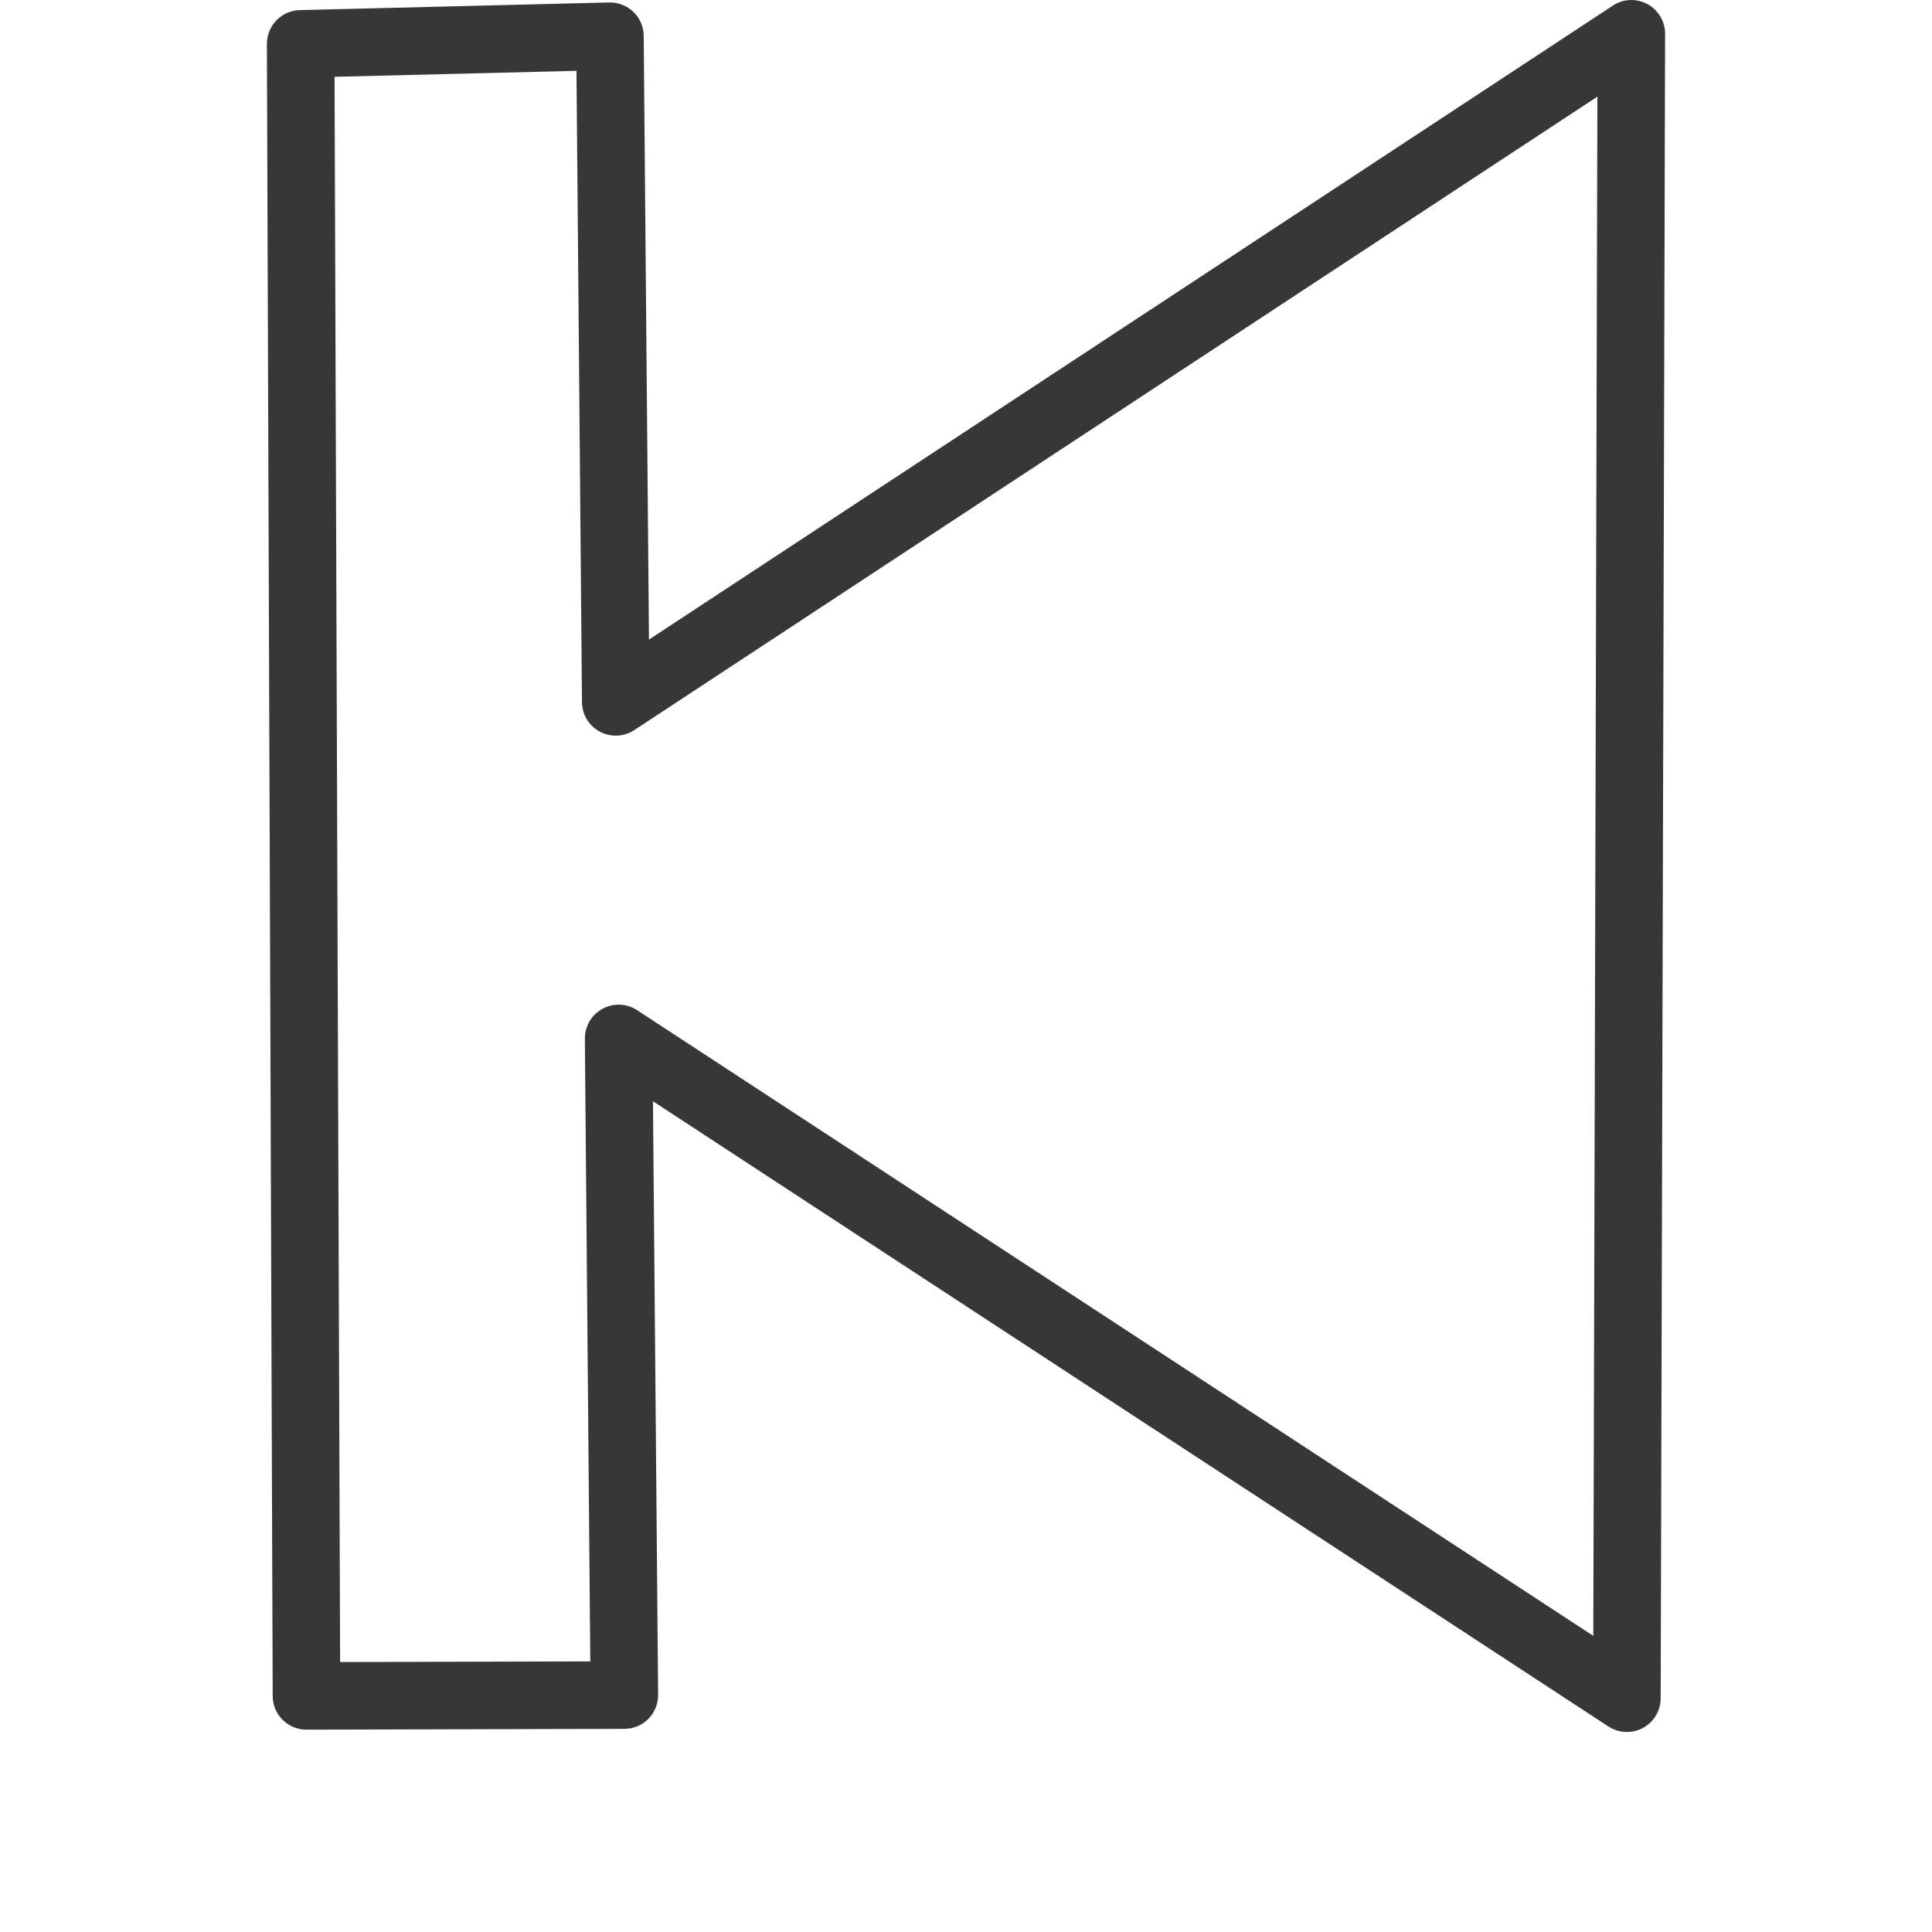
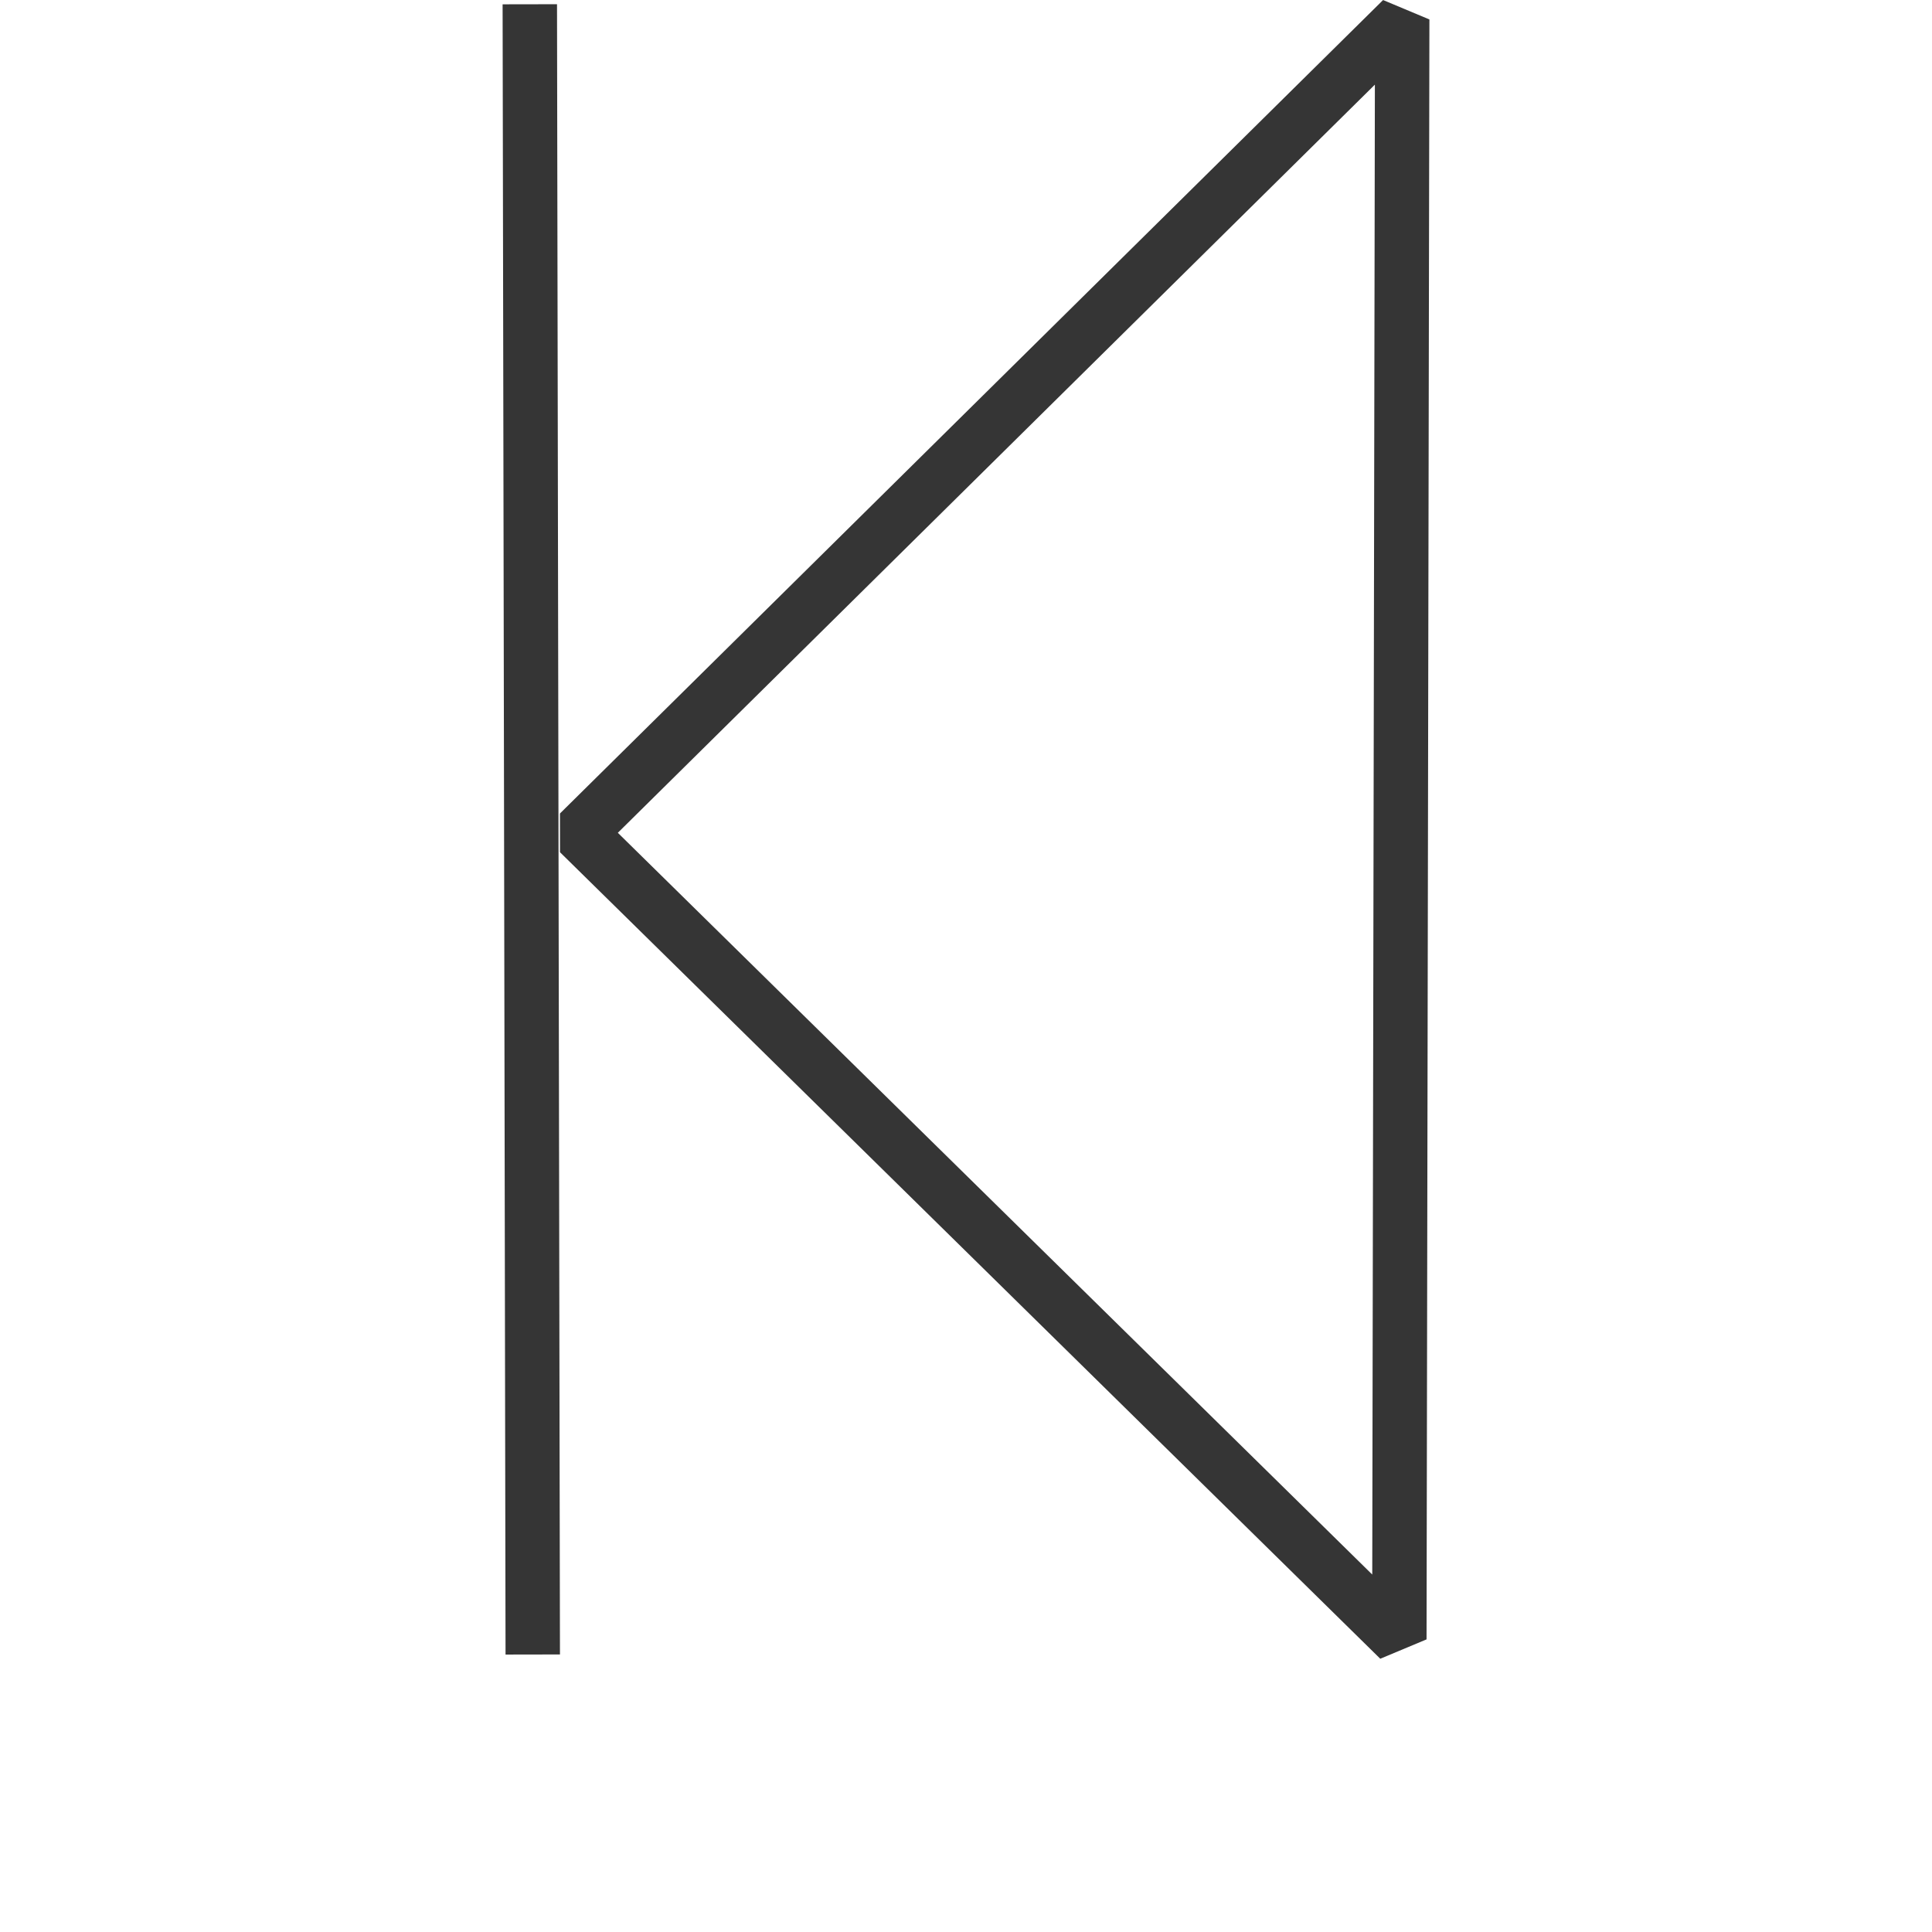
<svg xmlns="http://www.w3.org/2000/svg" width="24" height="24" viewBox="0 0 24 24" id="svg3499" version="1.1">
  <defs id="defs3501" />
  <g id="layer1" transform="translate(0,-1028.362)">
-     <path id="path4680" d="m 20.265,1028.782 -0.055,20.676 -12.525,-8.196 0.071,8.157 -3.949,0.01 -0.072,-20.522 3.842,-0.095 0.072,8.269 12.616,-8.298 z" style="opacity:0.99;fill:none;fill-opacity:1;stroke:#353535;stroke-width:0.839;stroke-linecap:butt;stroke-linejoin:round;stroke-miterlimit:0;stroke-dasharray:none;stroke-opacity:1" />
+     <g transform="matrix(0.07509903,0,0,0.07509903,-201.0874,1104.37)" id="g5068" style="fill:none;stroke:#353535;stroke-opacity:1">
+       <path id="path5070" d="m 2765.754,-738.426 -0.487,-272.971" style="fill:none;fill-opacity:1;stroke:#353535;stroke-width:9;stroke-linecap:butt;stroke-linejoin:round;stroke-miterlimit:0;stroke-dasharray:none;stroke-opacity:1" />
+       <path style="fill:none;fill-opacity:1;stroke:#353535;stroke-width:9;stroke-linecap:butt;stroke-linejoin:miter;stroke-miterlimit:0;stroke-dasharray:none;stroke-opacity:1" d="m 2773.417,-874.34 136.155,-134.555 -0.473,267.96 z" id="path5072" />
+     </g>
  </g>
</svg>
